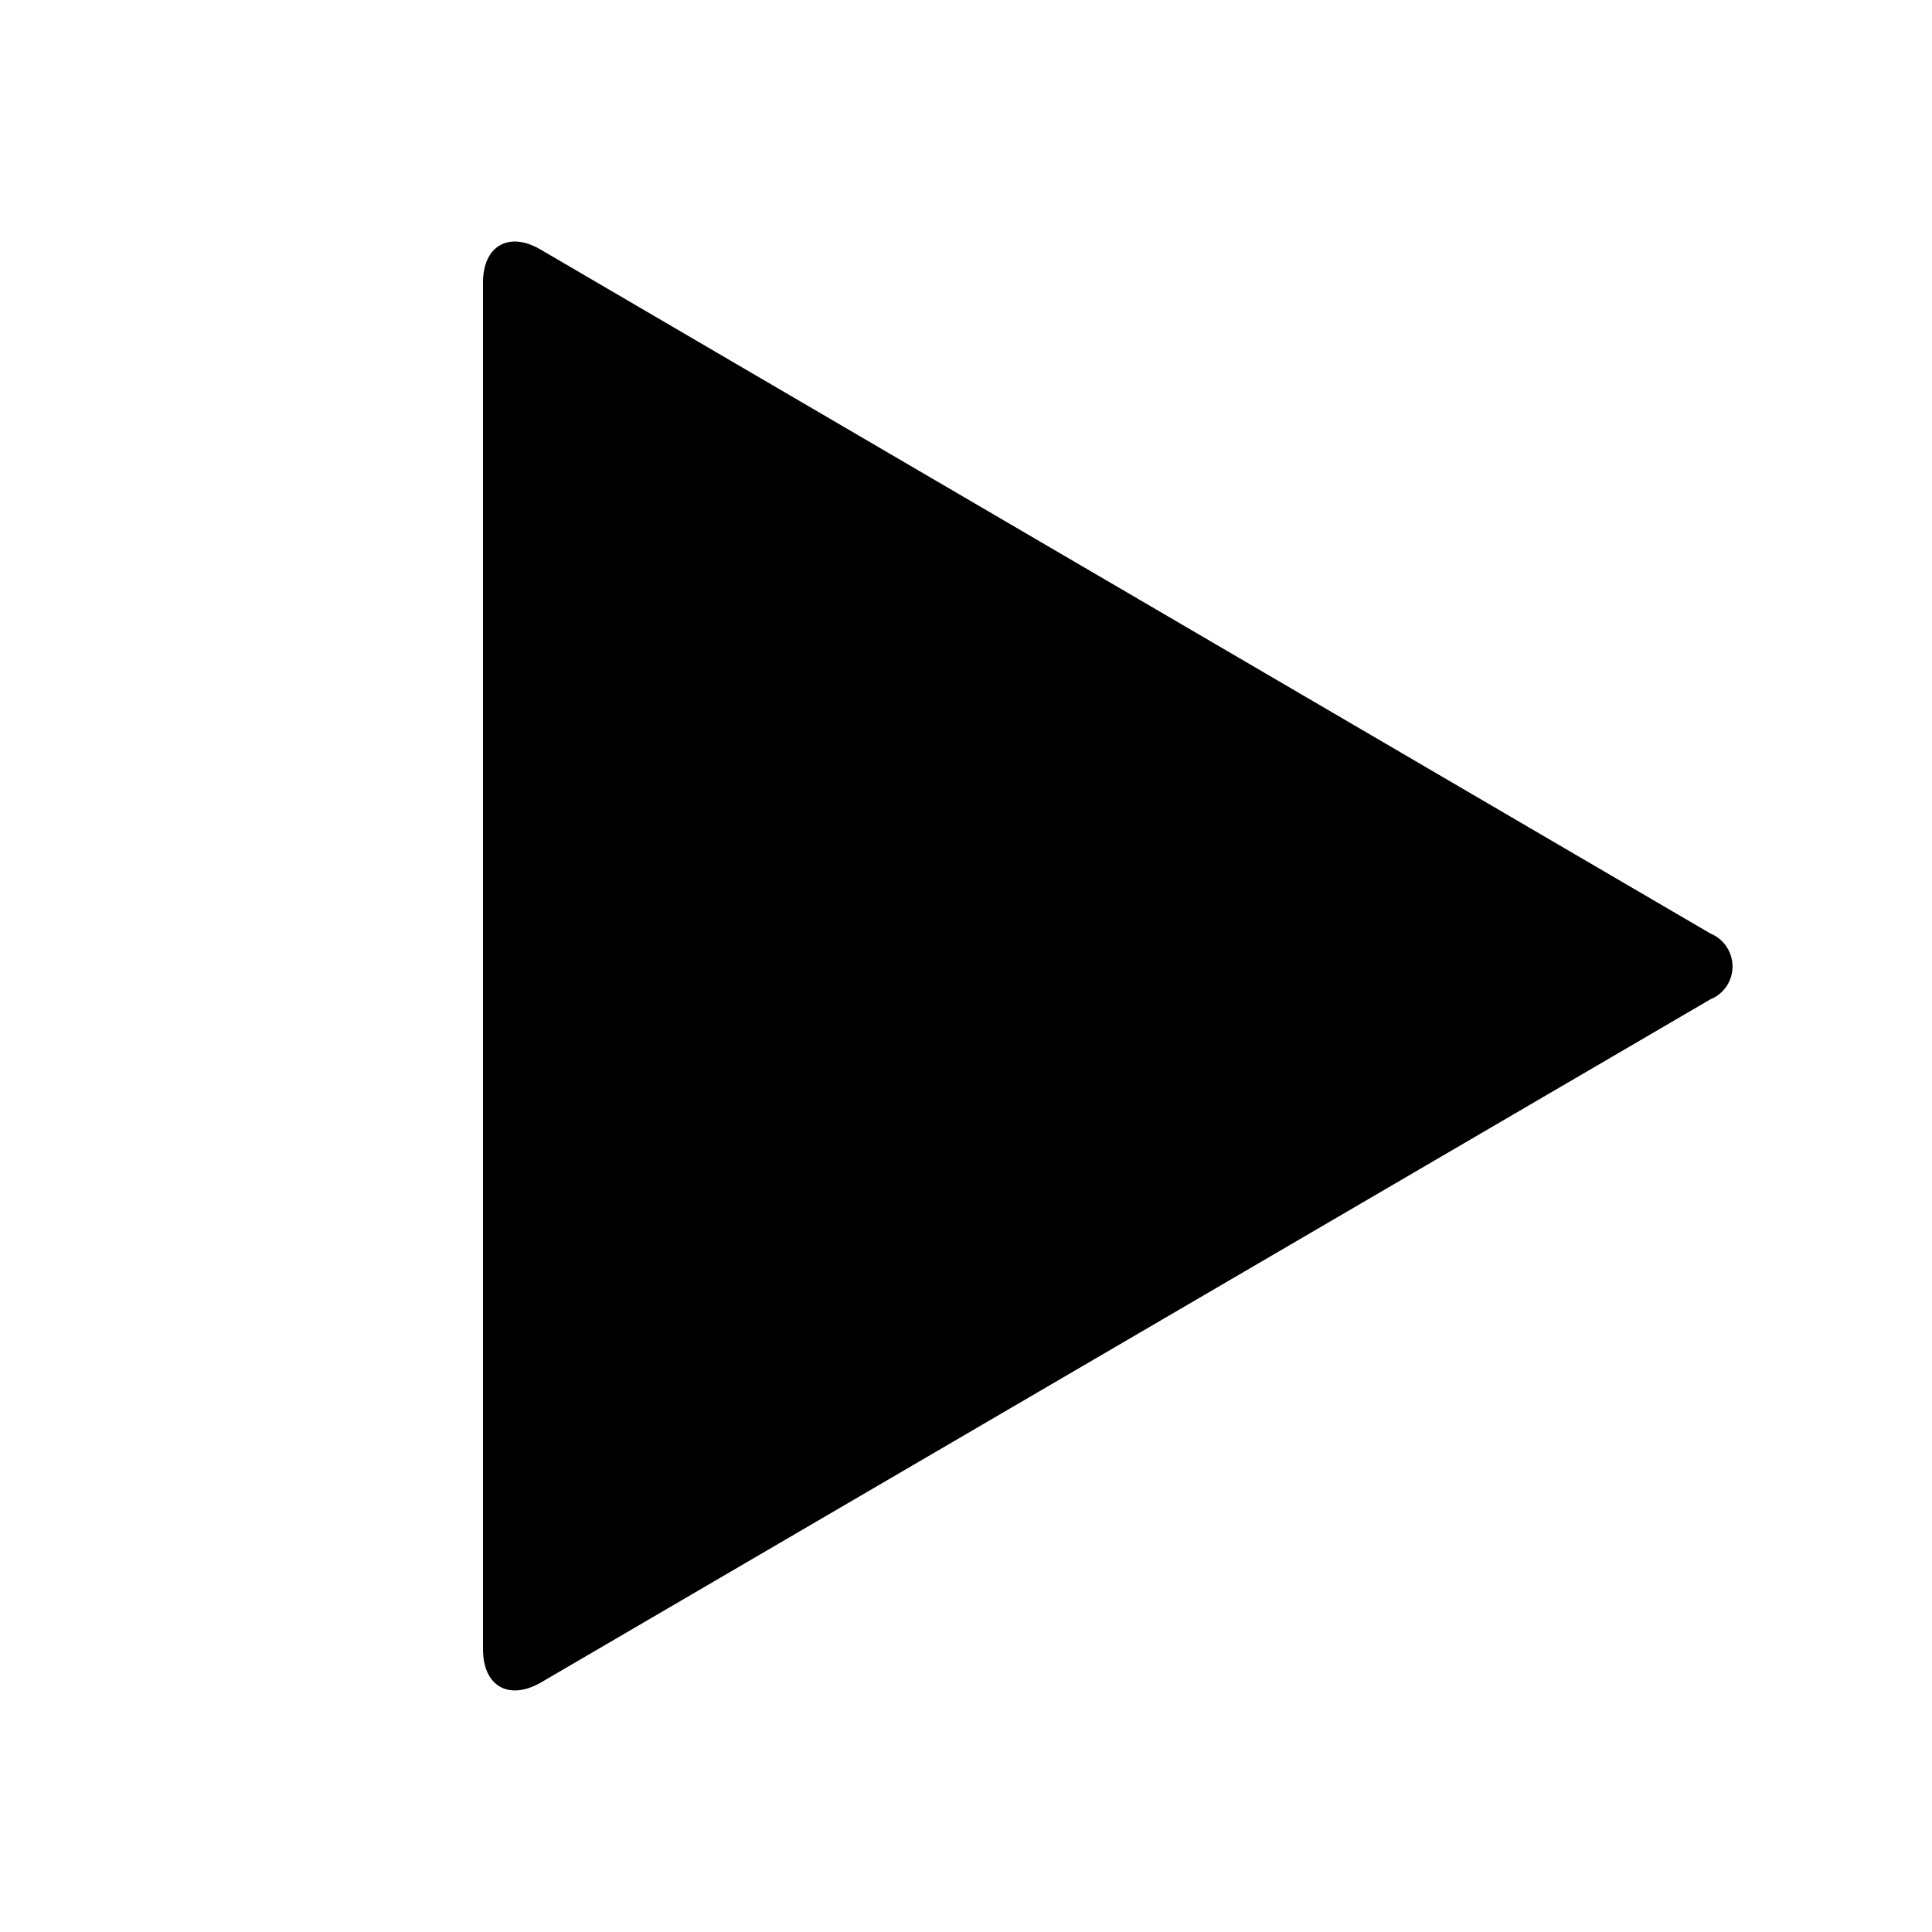
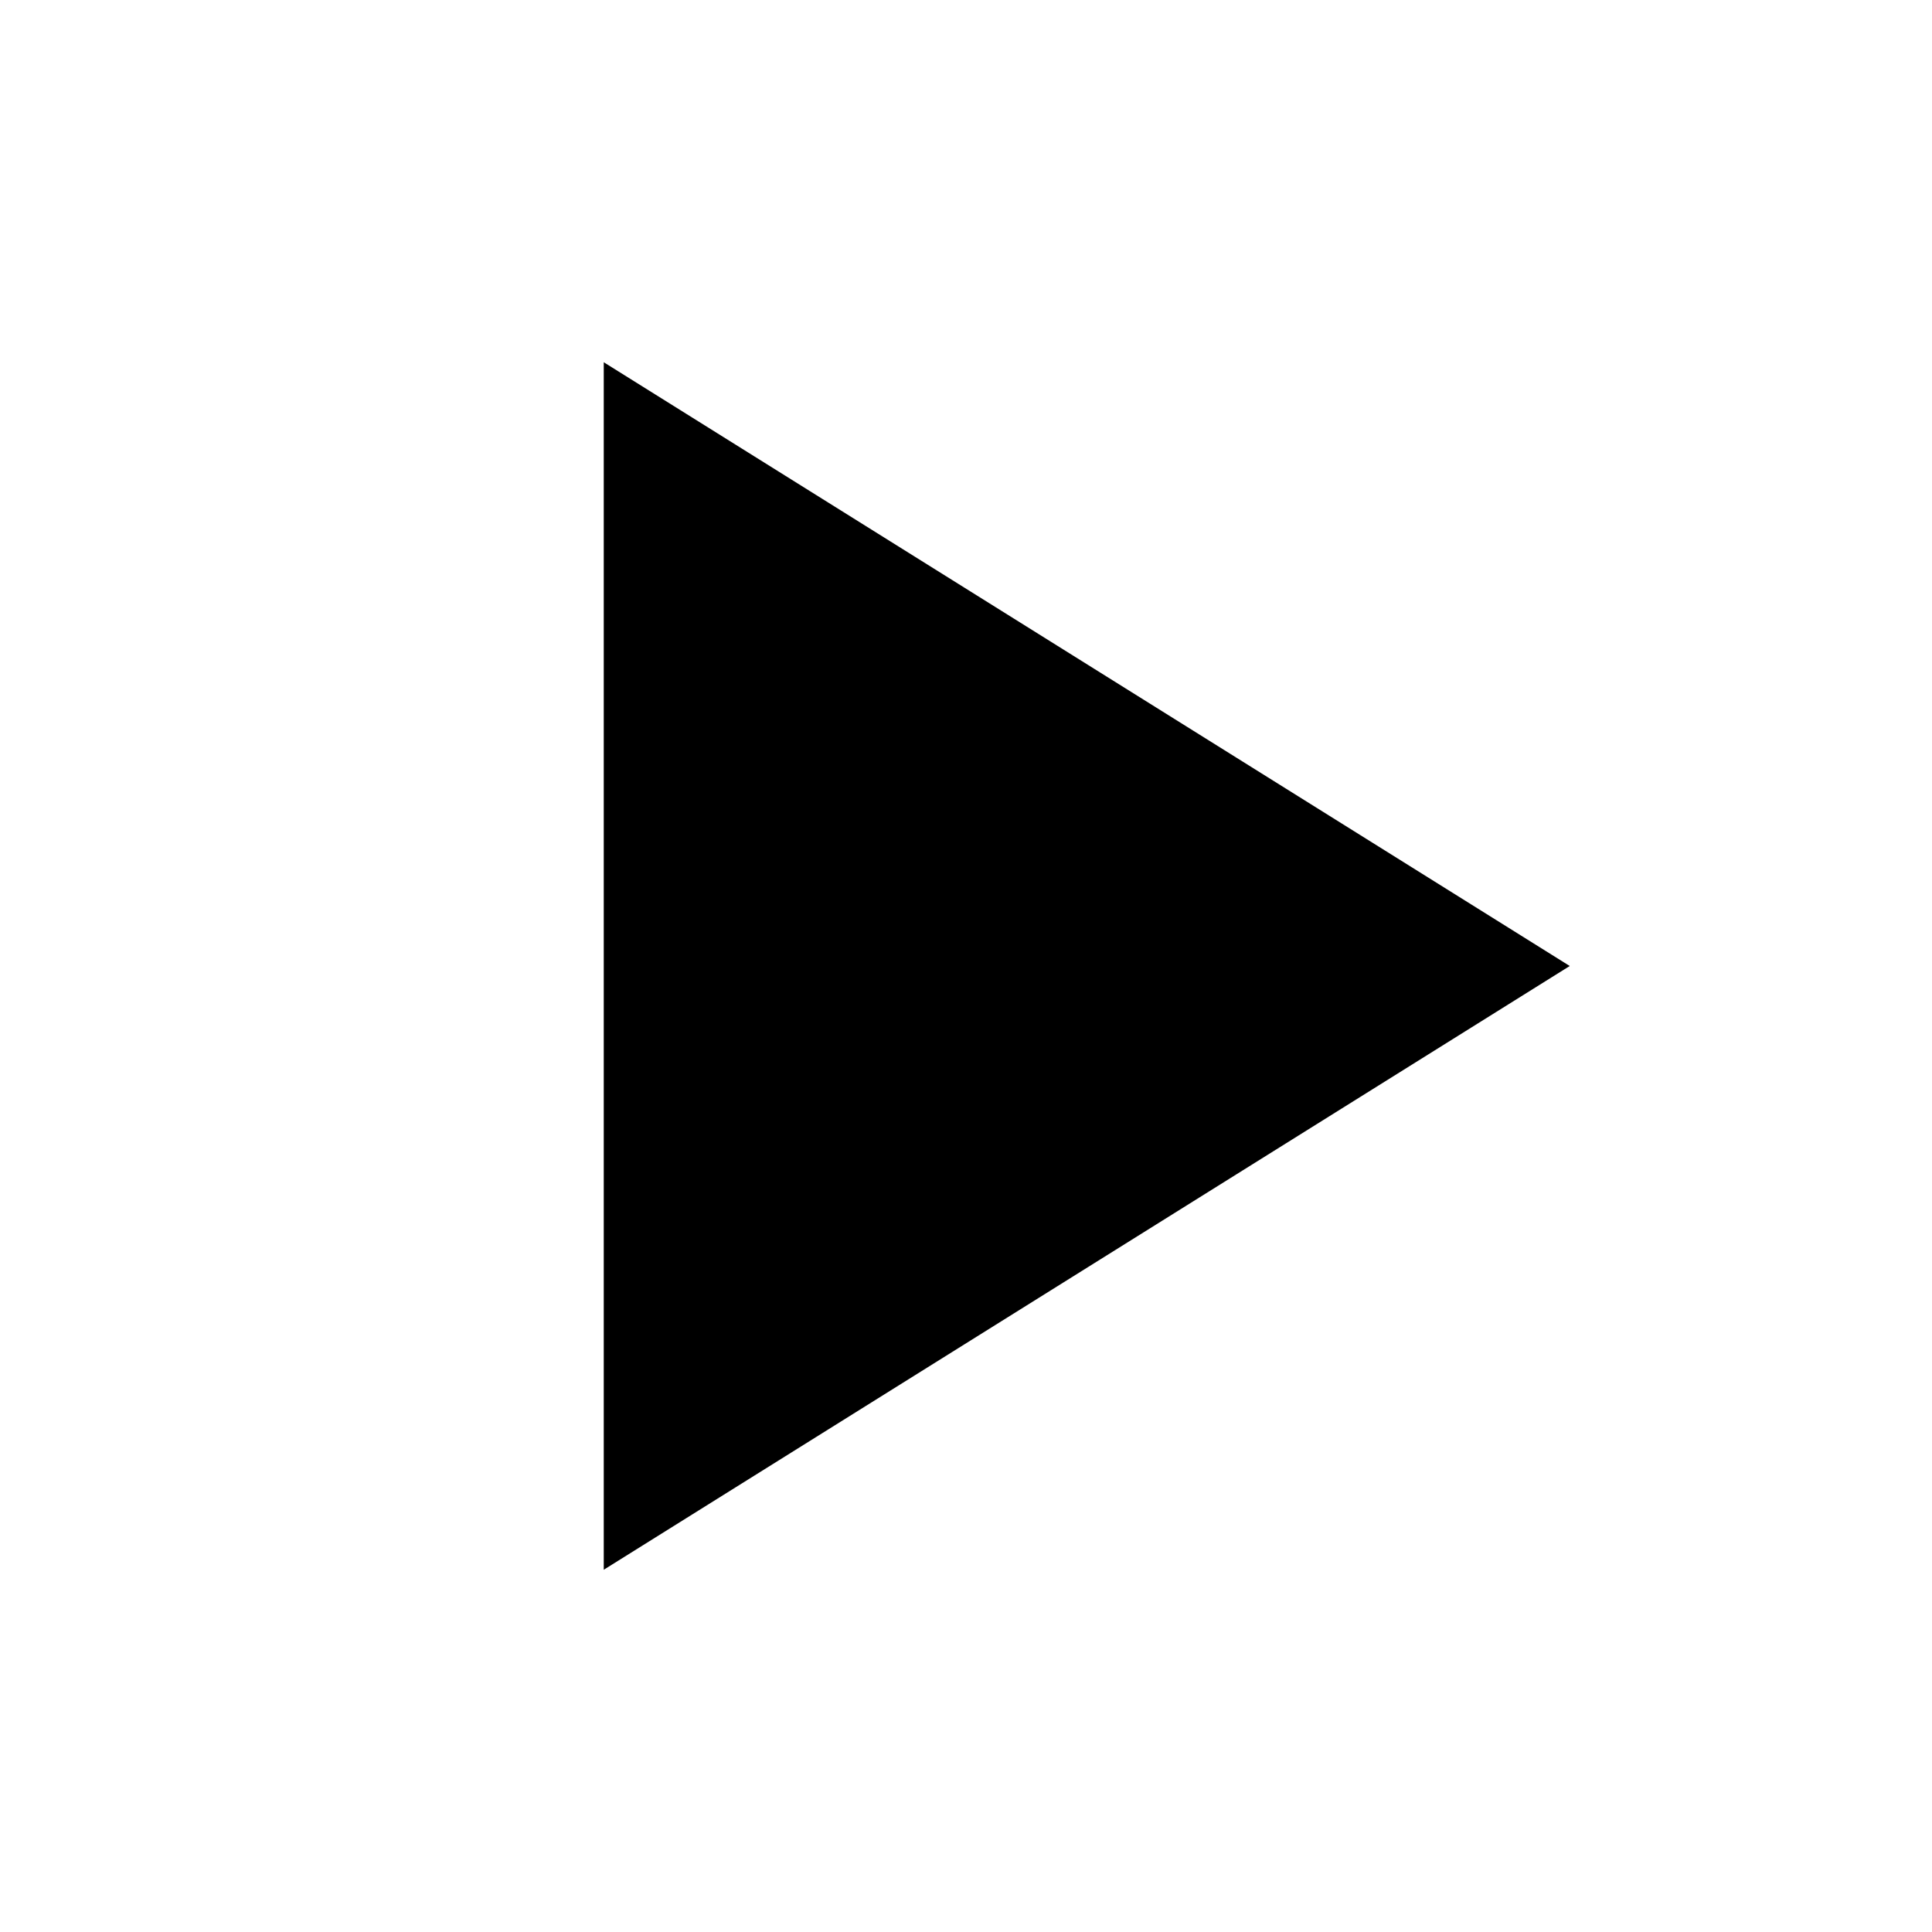
<svg xmlns="http://www.w3.org/2000/svg" version="1.0" id="Layer_1" x="0px" y="0px" width="16px" height="16px" viewBox="0 0 16 16" enable-background="new 0 0 16 16" xml:space="preserve">
-   <path d="M4.474,2.065C4.213,1.913,4,2.038,4,2.338v11.321c0,0.305,0.213,0.425,0.474,0.278l9.691-5.661   c0.151-0.061,0.223-0.233,0.161-0.384c-0.03-0.073-0.088-0.132-0.161-0.161L4.474,2.065z" fill="currentColor" />
+   <path fill="currentColor" d="M13,8L5,3v10L13,8z" />
</svg>
